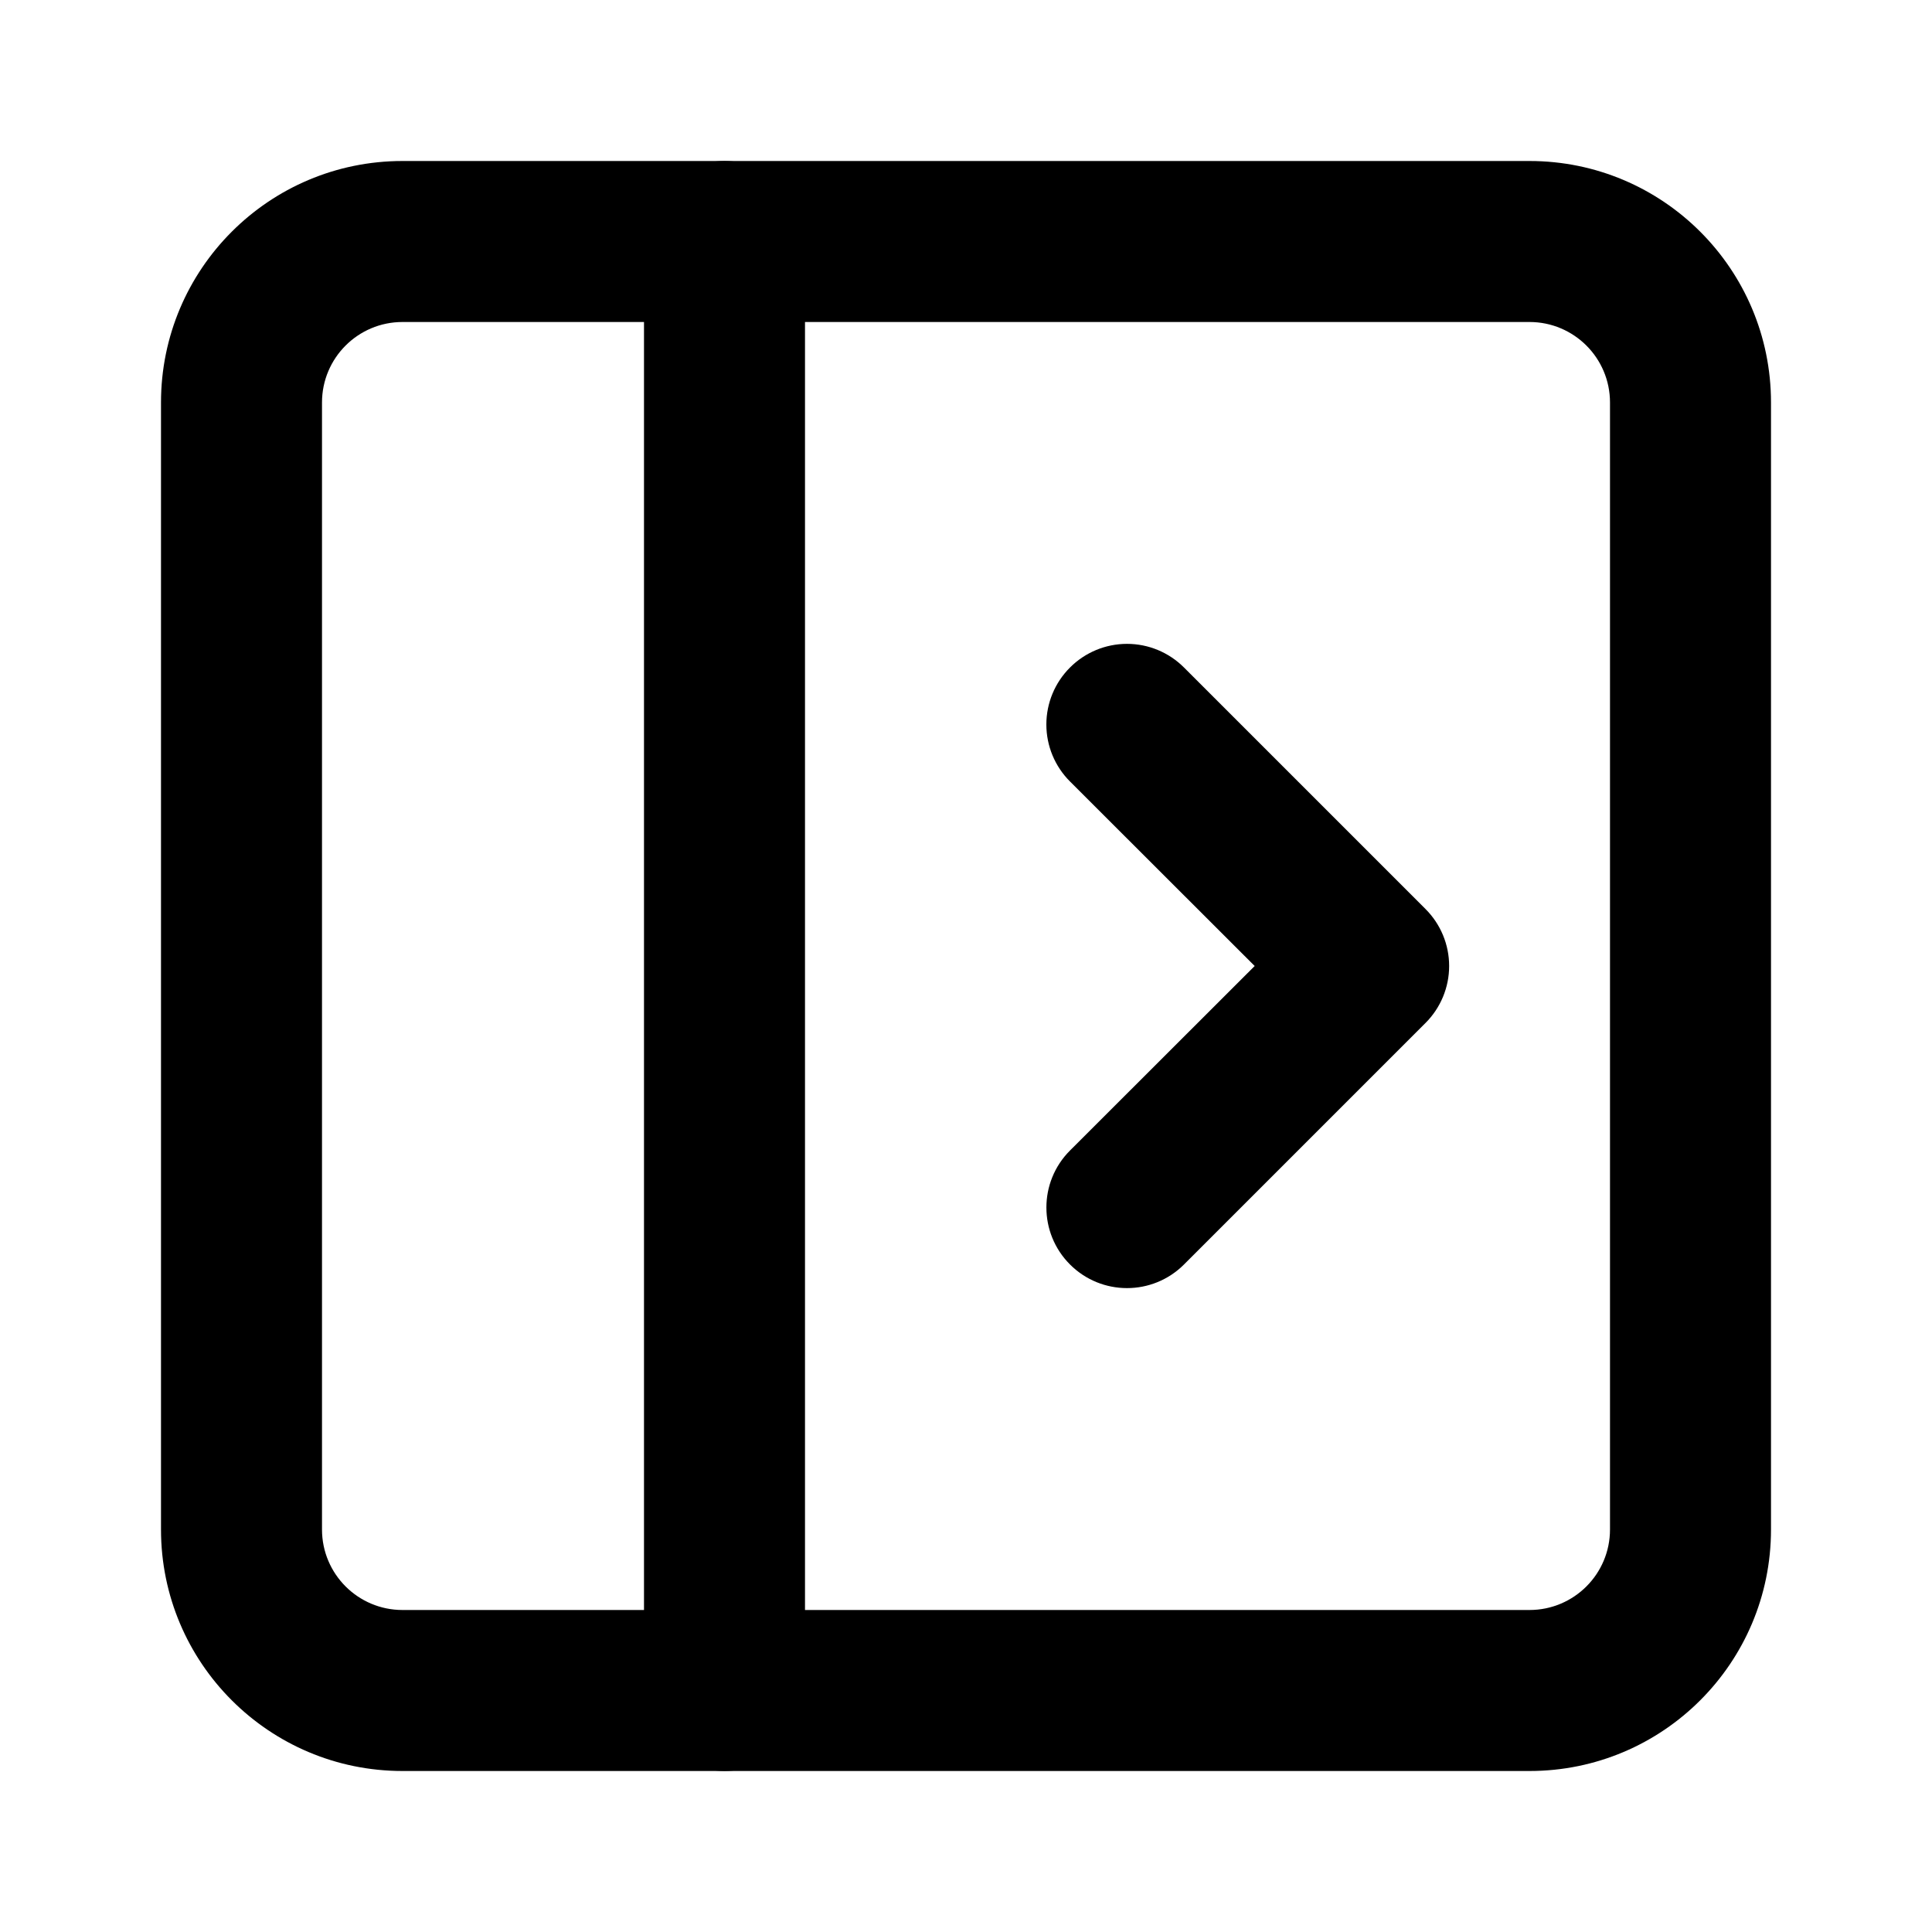
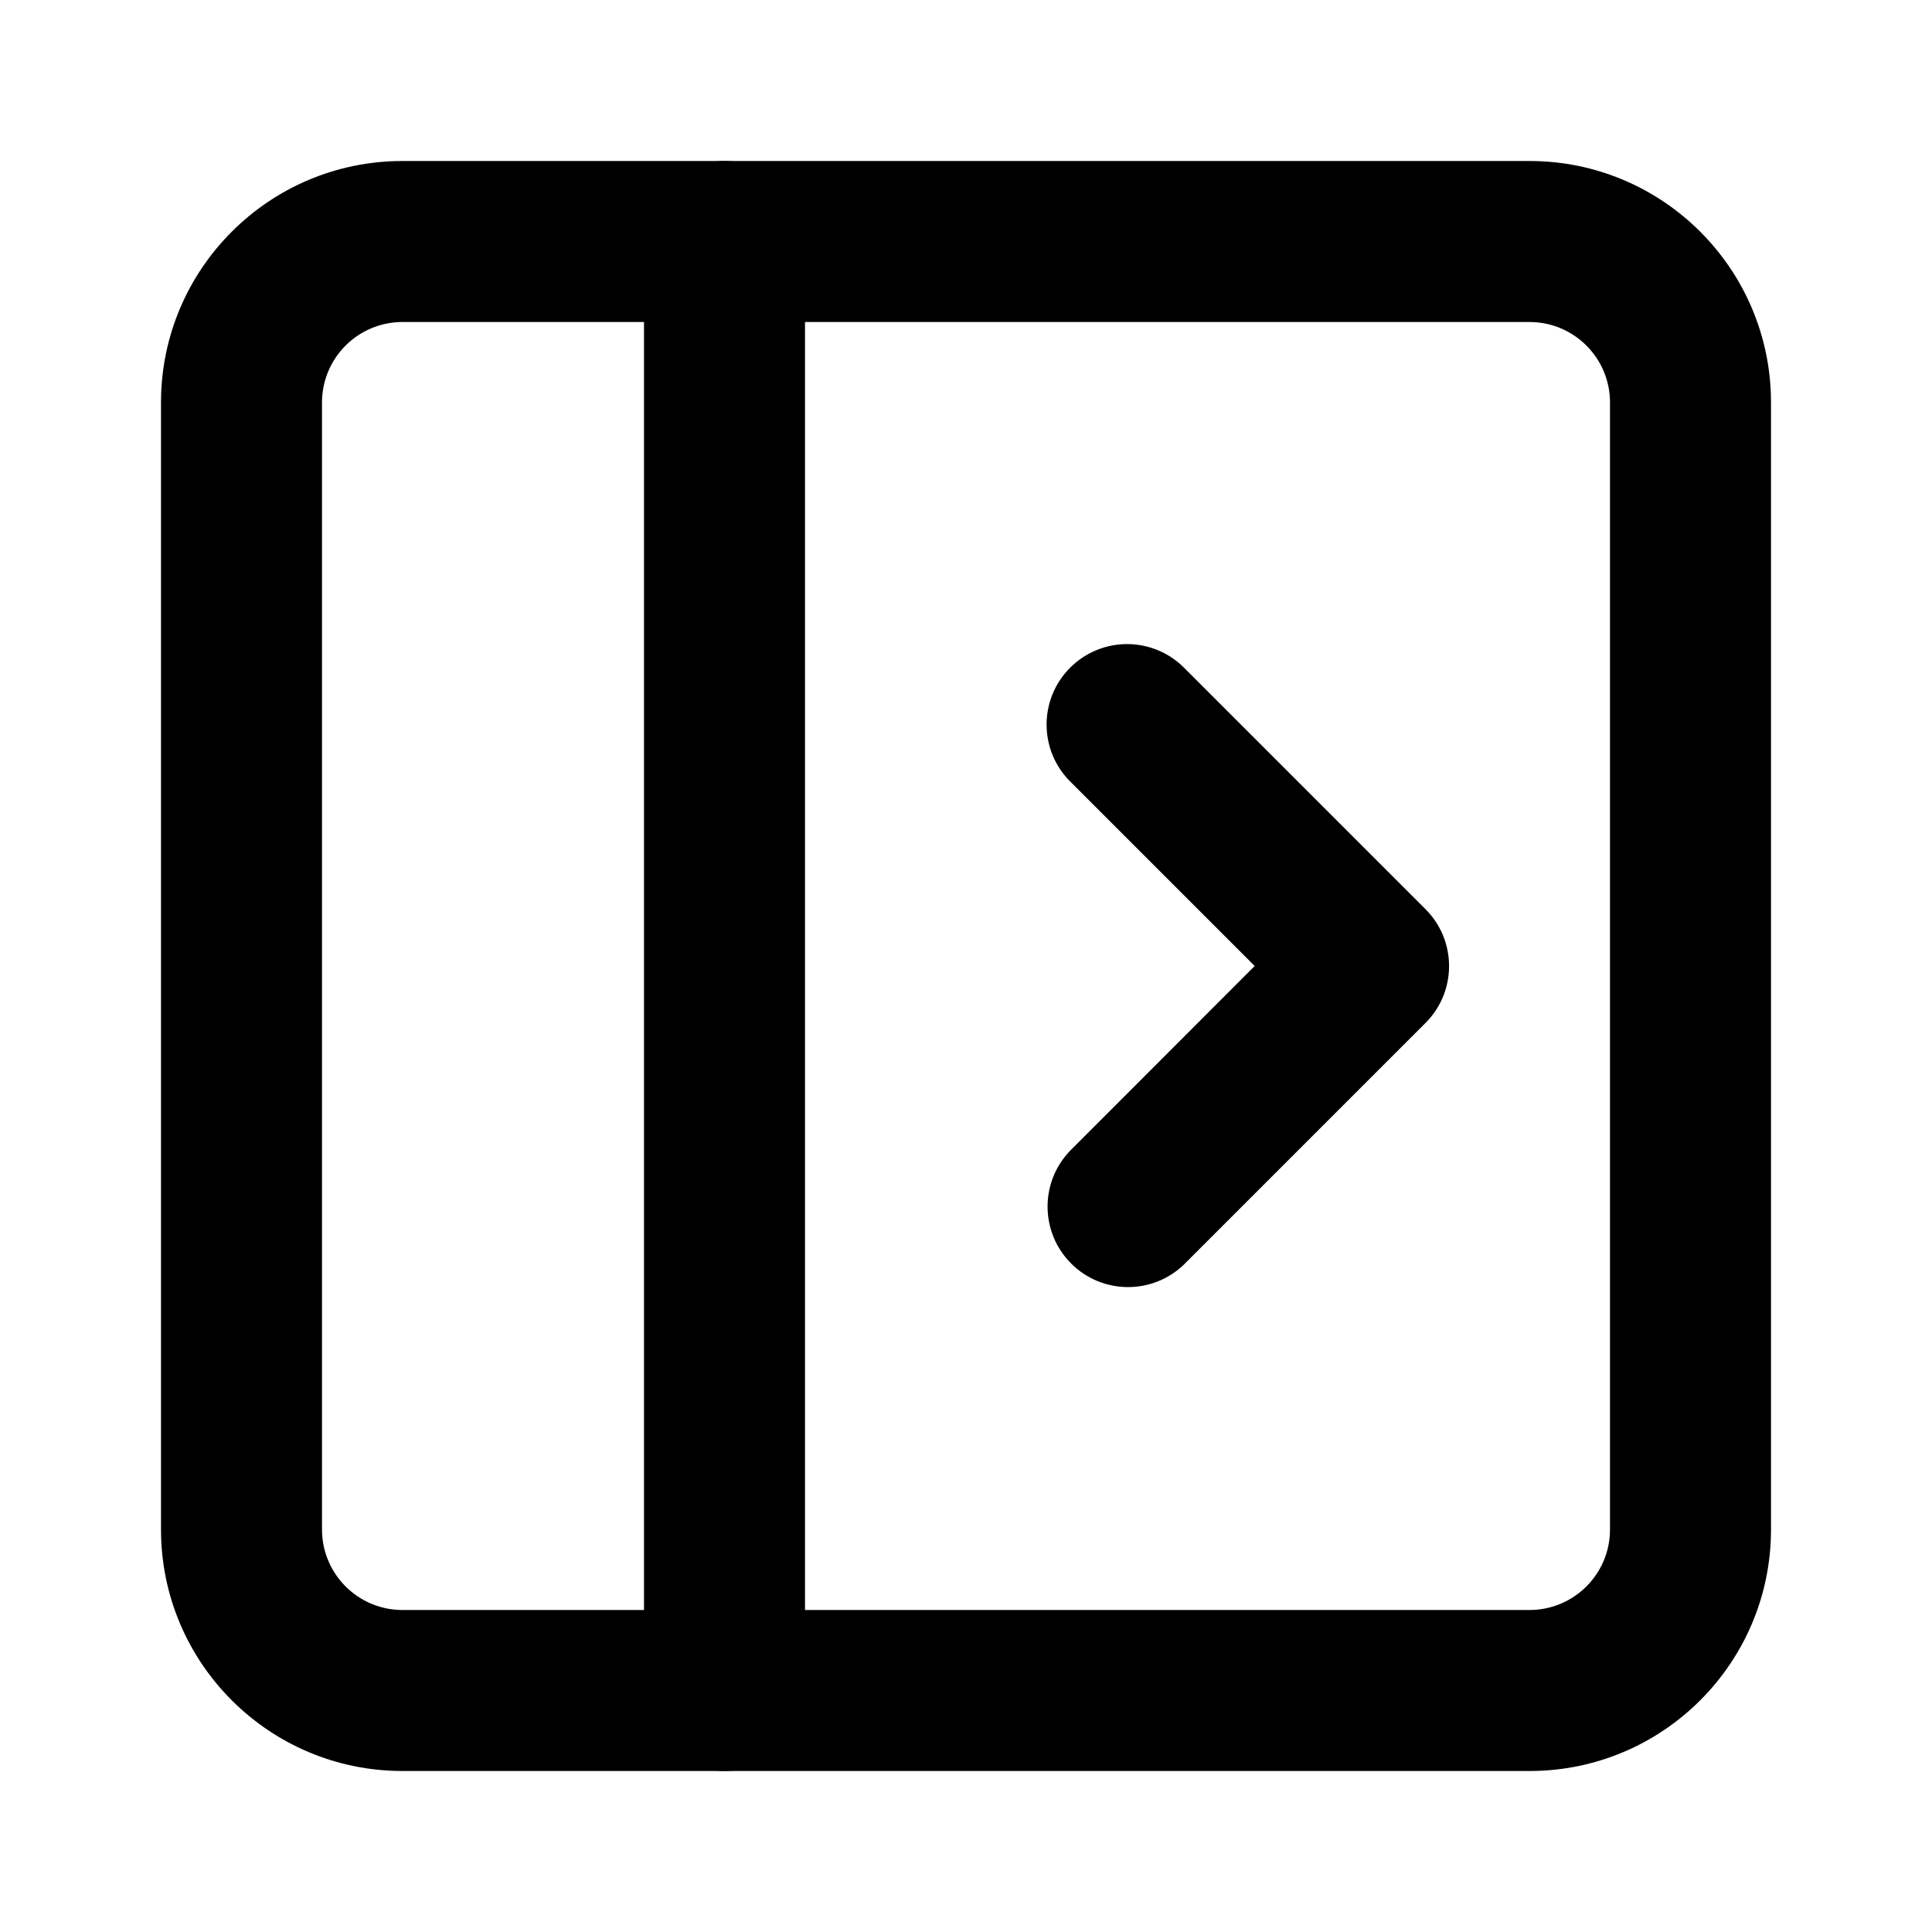
<svg xmlns="http://www.w3.org/2000/svg" width="12" height="12" fill="none" viewBox="0 0 12 12">
  <path fill="#000" fill-rule="evenodd" d="M2.5 2a.5.5 0 0 0-.5.5v7a.5.5 0 0 0 .5.5h7a.5.5 0 0 0 .5-.5v-7a.5.5 0 0 0-.5-.5h-7ZM1 2.5A1.5 1.5 0 0 1 2.5 1h7A1.5 1.5 0 0 1 11 2.5v7A1.5 1.5 0 0 1 9.5 11h-7A1.5 1.5 0 0 1 1 9.5v-7Z" clip-rule="evenodd" />
-   <path fill="#000" fill-rule="evenodd" d="M4.5 1a.5.5 0 0 1 .5.5v9a.5.5 0 0 1-1 0v-9a.5.5 0 0 1 .5-.5Zm2.146 3.146a.5.5 0 0 1 .708 0l1.5 1.5a.5.5 0 0 1 0 .708l-1.5 1.5a.5.5 0 1 1-.708-.708L7.793 6 6.646 4.854a.5.5 0 0 1 0-.708Z" clip-rule="evenodd" />
+   <path fill="#000" fill-rule="evenodd" d="M4.5 1a.5.5 0 0 1 .5.5v9a.5.5 0 1 1-1 0v-9a.5.5 0 0 1 .5-.5Zm2.147 3.147a.5.5 0 0 1 .707 0l1.5 1.5a.5.5 0 0 1 0 .707l-1.5 1.5a.5.5 0 0 1-.707-.707L7.793 6 6.647 4.854a.5.5 0 0 1 0-.707Z" clip-rule="evenodd" />
</svg>
